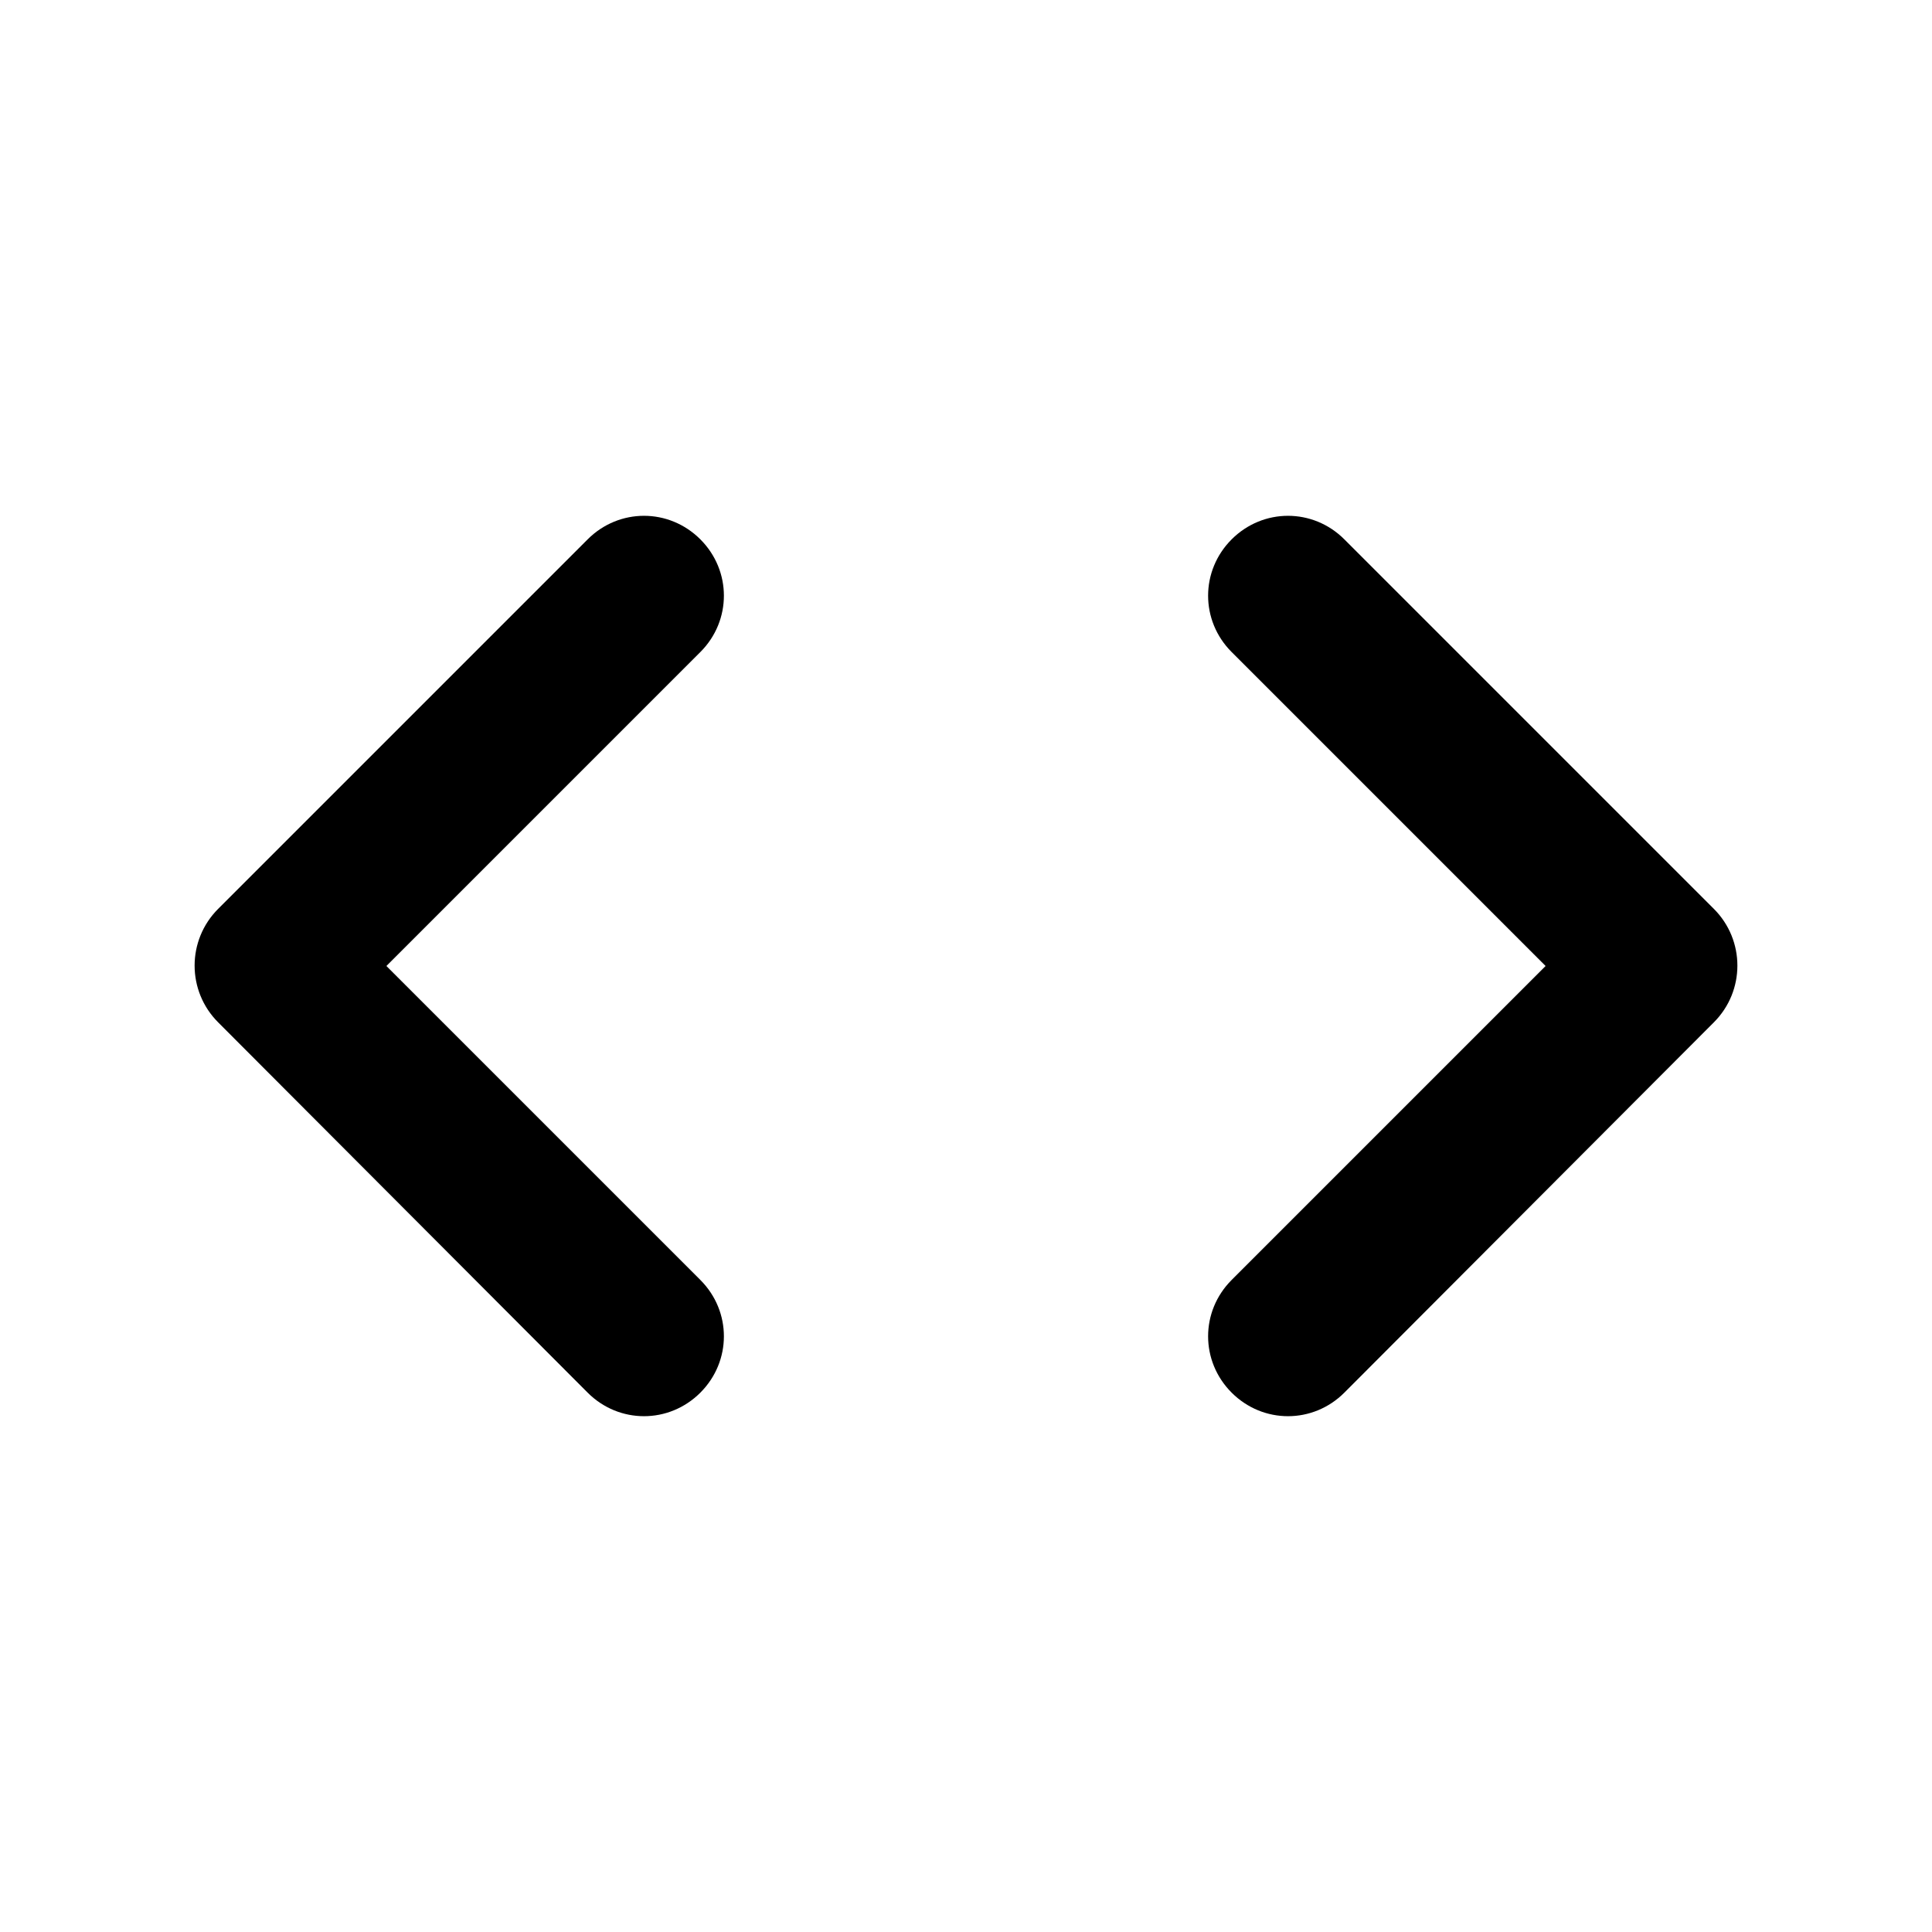
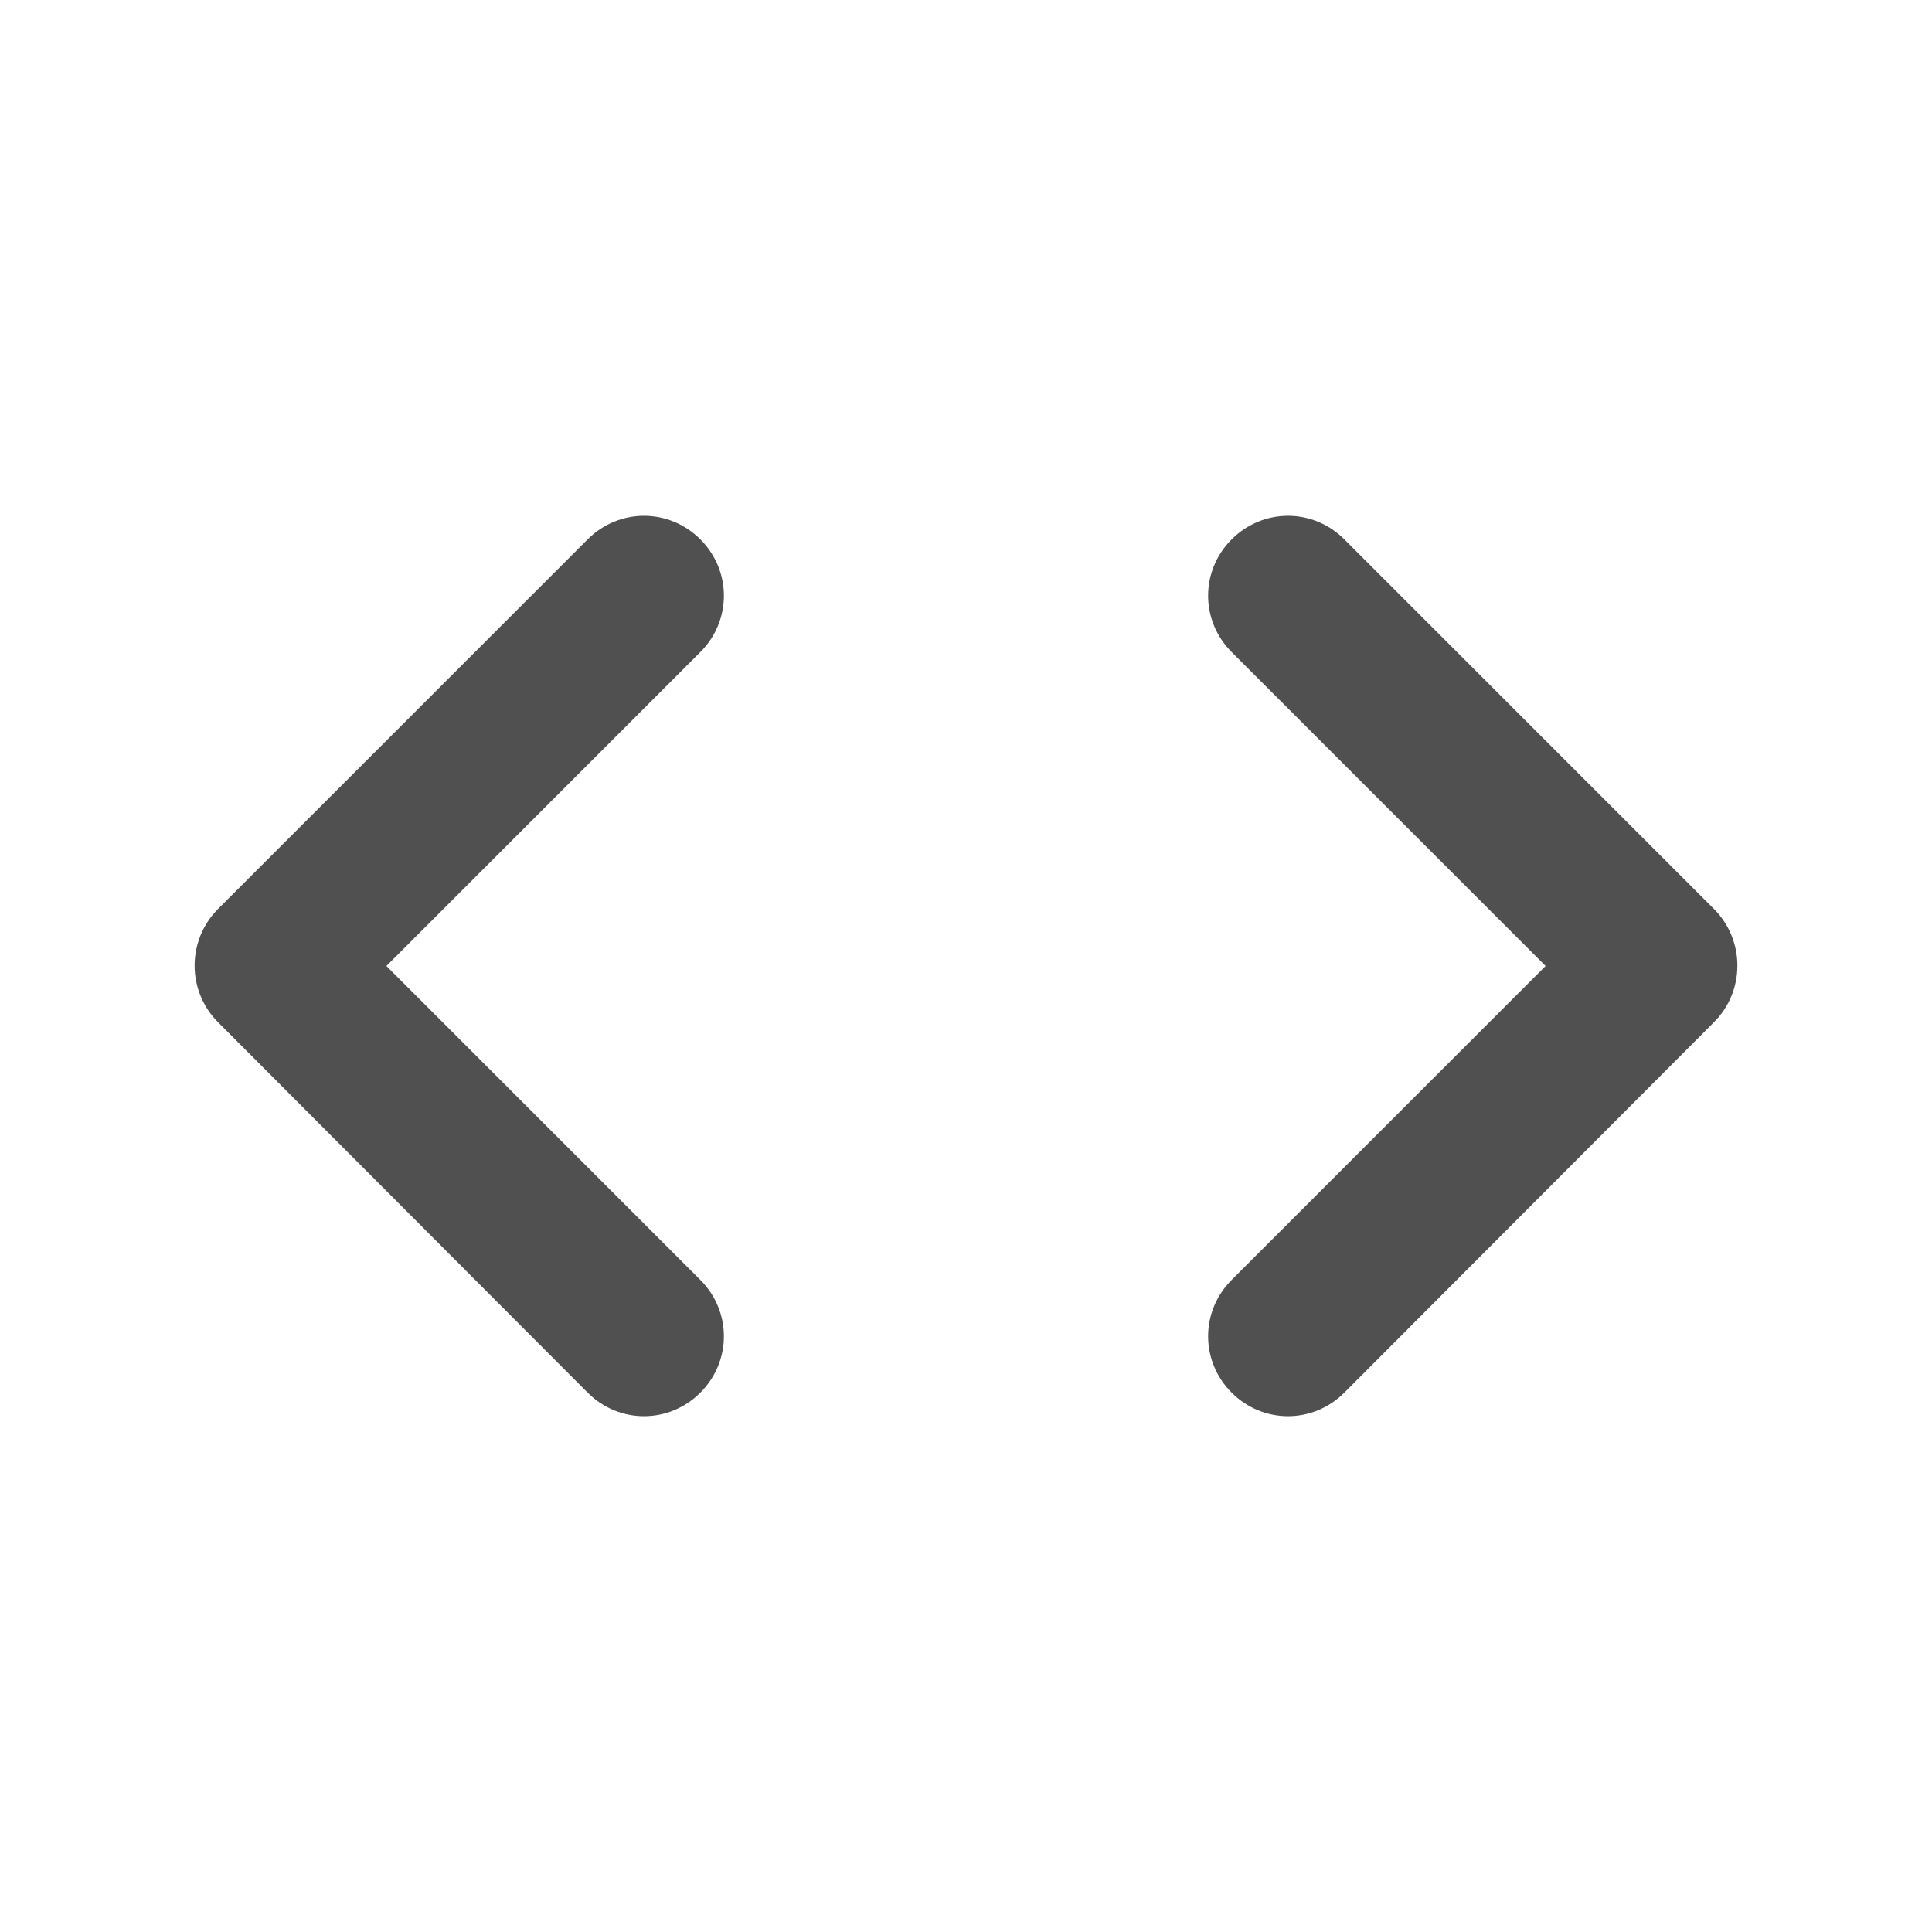
<svg xmlns="http://www.w3.org/2000/svg" width="24" height="24" viewBox="0 0 24 24">
  <path fill="none" d="M0 0h24v24H0V0z" />
-   <path d="M8.7 15.9L4.8 12l3.9-3.9c.39-.39.39-1.01 0-1.4-.39-.39-1.01-.39-1.4 0l-4.59 4.59c-.39.39-.39 1.02 0 1.41l4.59 4.6c.39.39 1.01.39 1.4 0 .39-.39.39-1.01 0-1.4zm6.6 0l3.9-3.9-3.9-3.9c-.39-.39-.39-1.01 0-1.4.39-.39 1.01-.39 1.4 0l4.59 4.59c.39.39.39 1.02 0 1.41l-4.59 4.6c-.39.39-1.01.39-1.4 0-.39-.39-.39-1.01 0-1.4z" />
+   <path fill="#505050" d="M8.7 15.9L4.8 12l3.9-3.9c.39-.39.39-1.01 0-1.4-.39-.39-1.01-.39-1.4 0l-4.59 4.59c-.39.39-.39 1.02 0 1.41l4.59 4.6c.39.39 1.01.39 1.4 0 .39-.39.39-1.01 0-1.4zm6.6 0l3.9-3.9-3.9-3.9c-.39-.39-.39-1.01 0-1.4.39-.39 1.01-.39 1.4 0l4.59 4.59c.39.39.39 1.02 0 1.41l-4.59 4.6c-.39.39-1.01.39-1.4 0-.39-.39-.39-1.01 0-1.4z" />
</svg>
